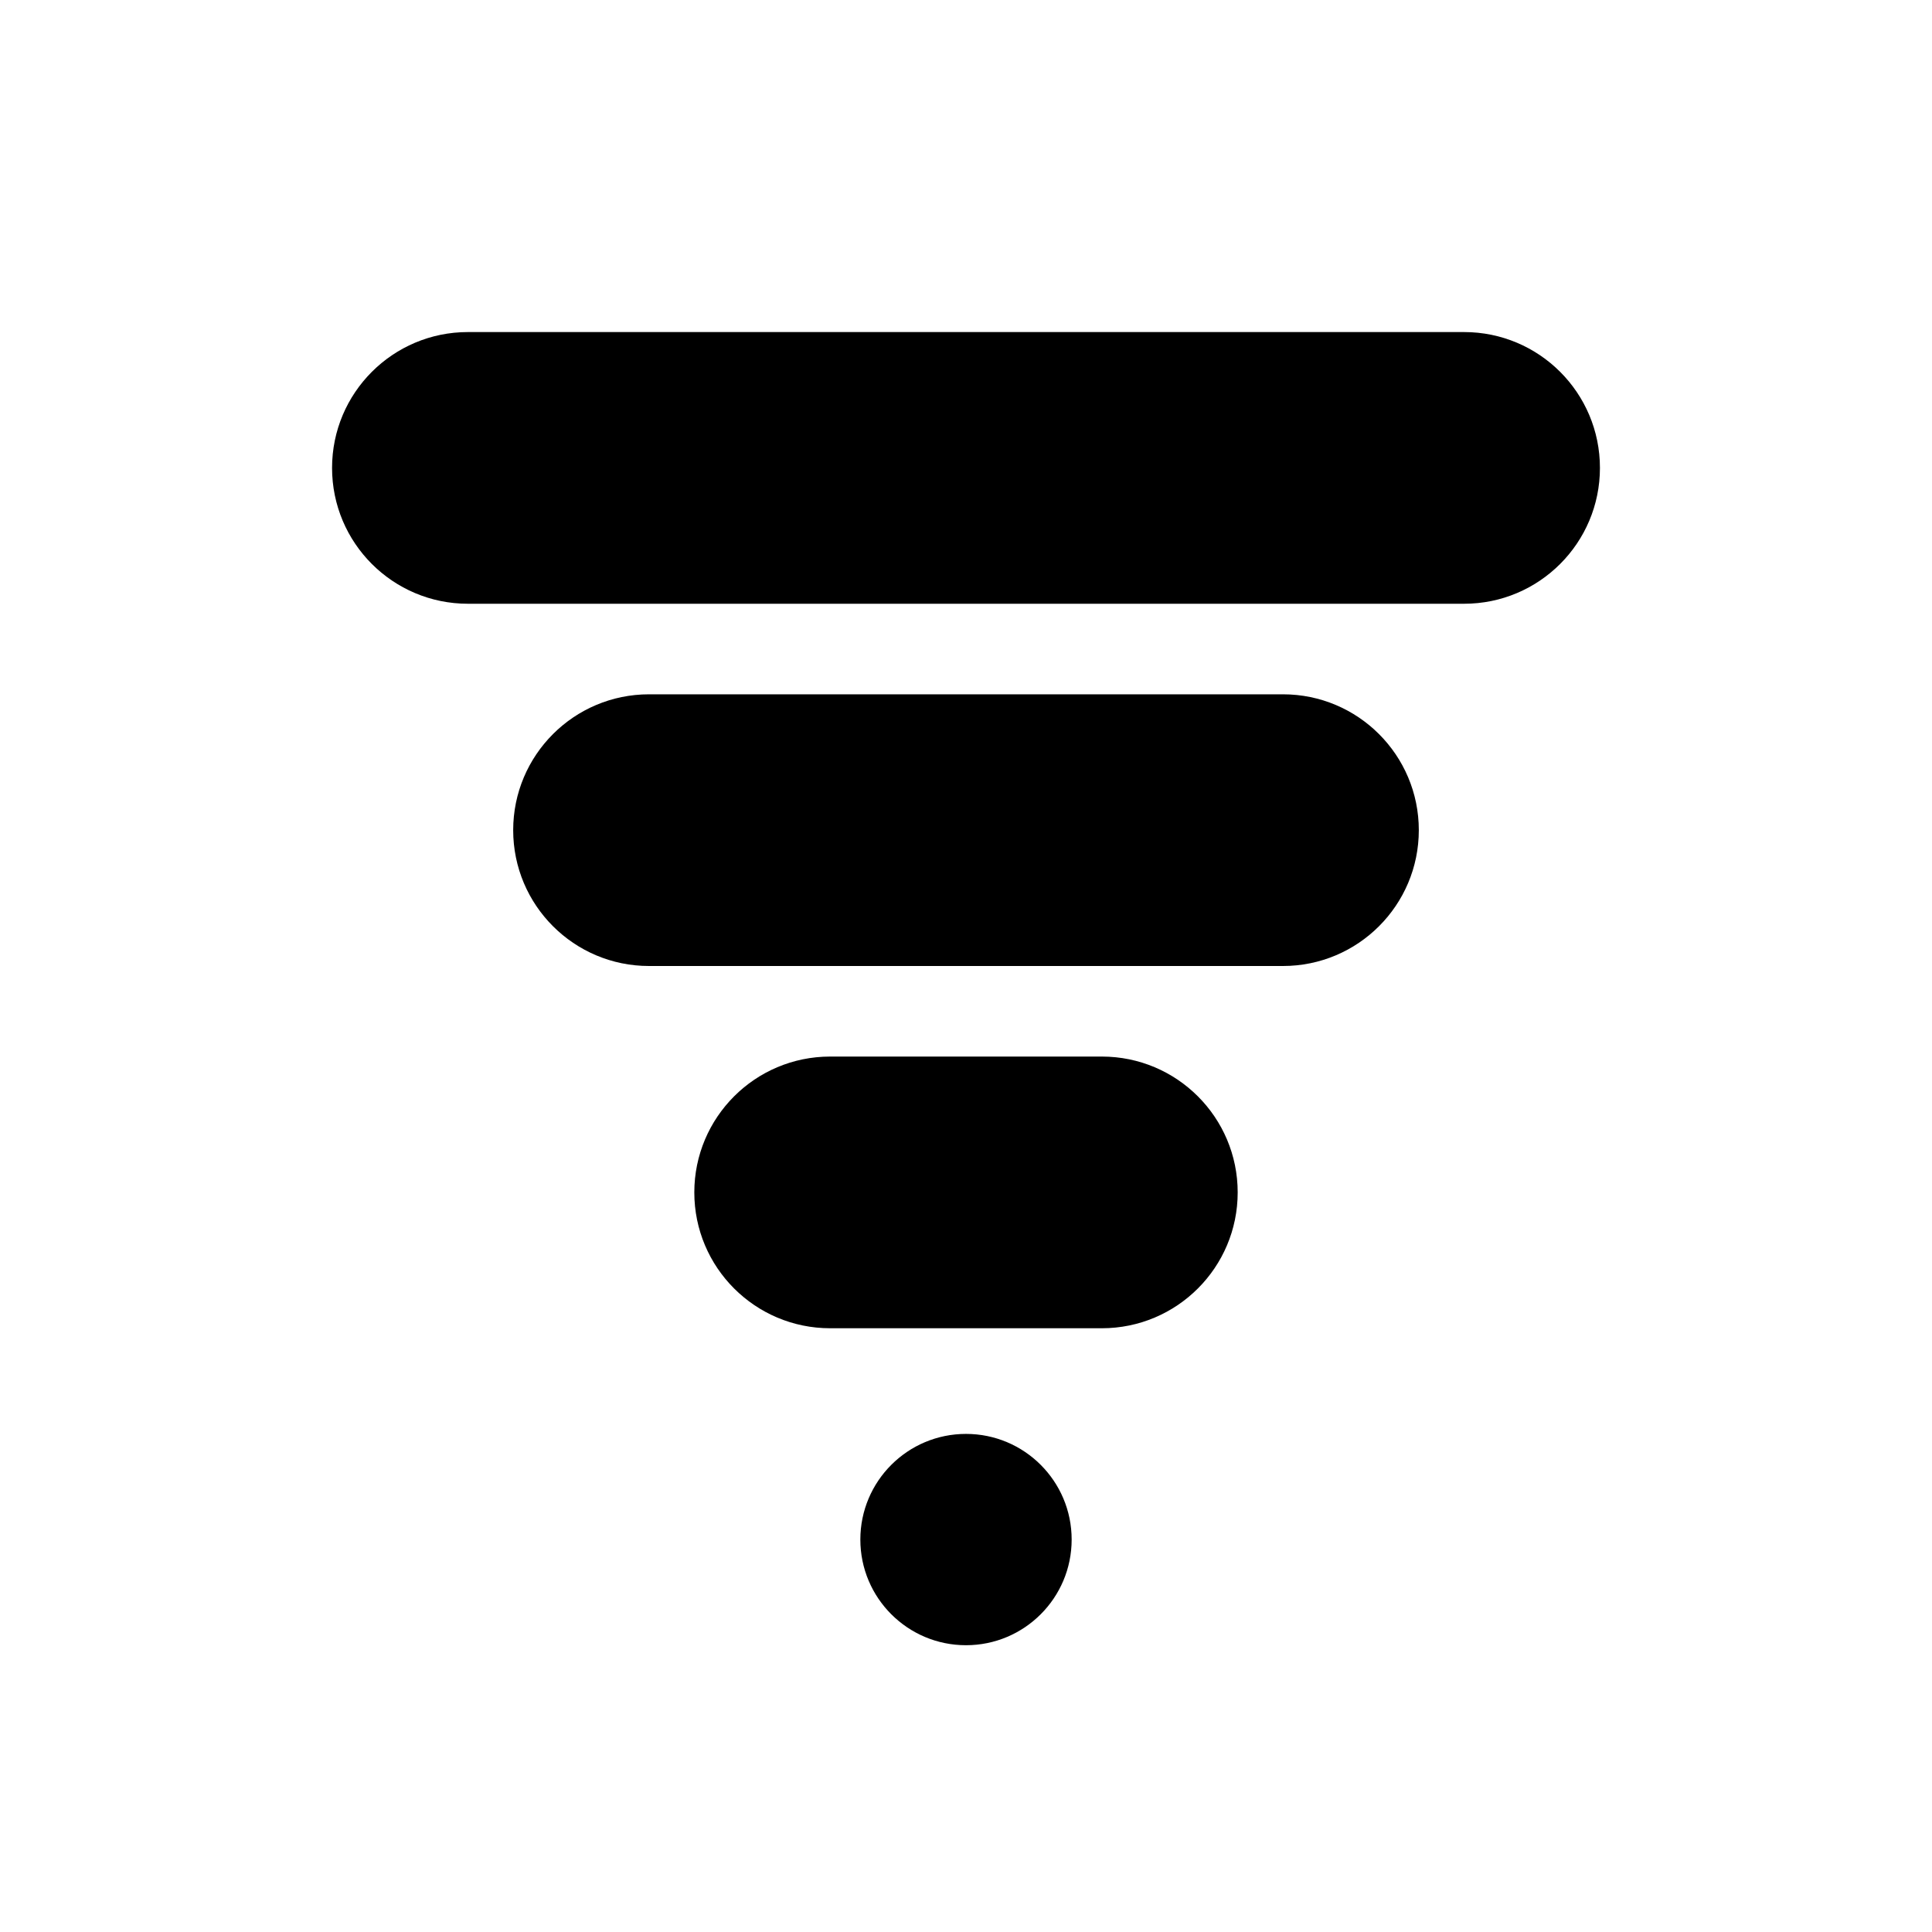
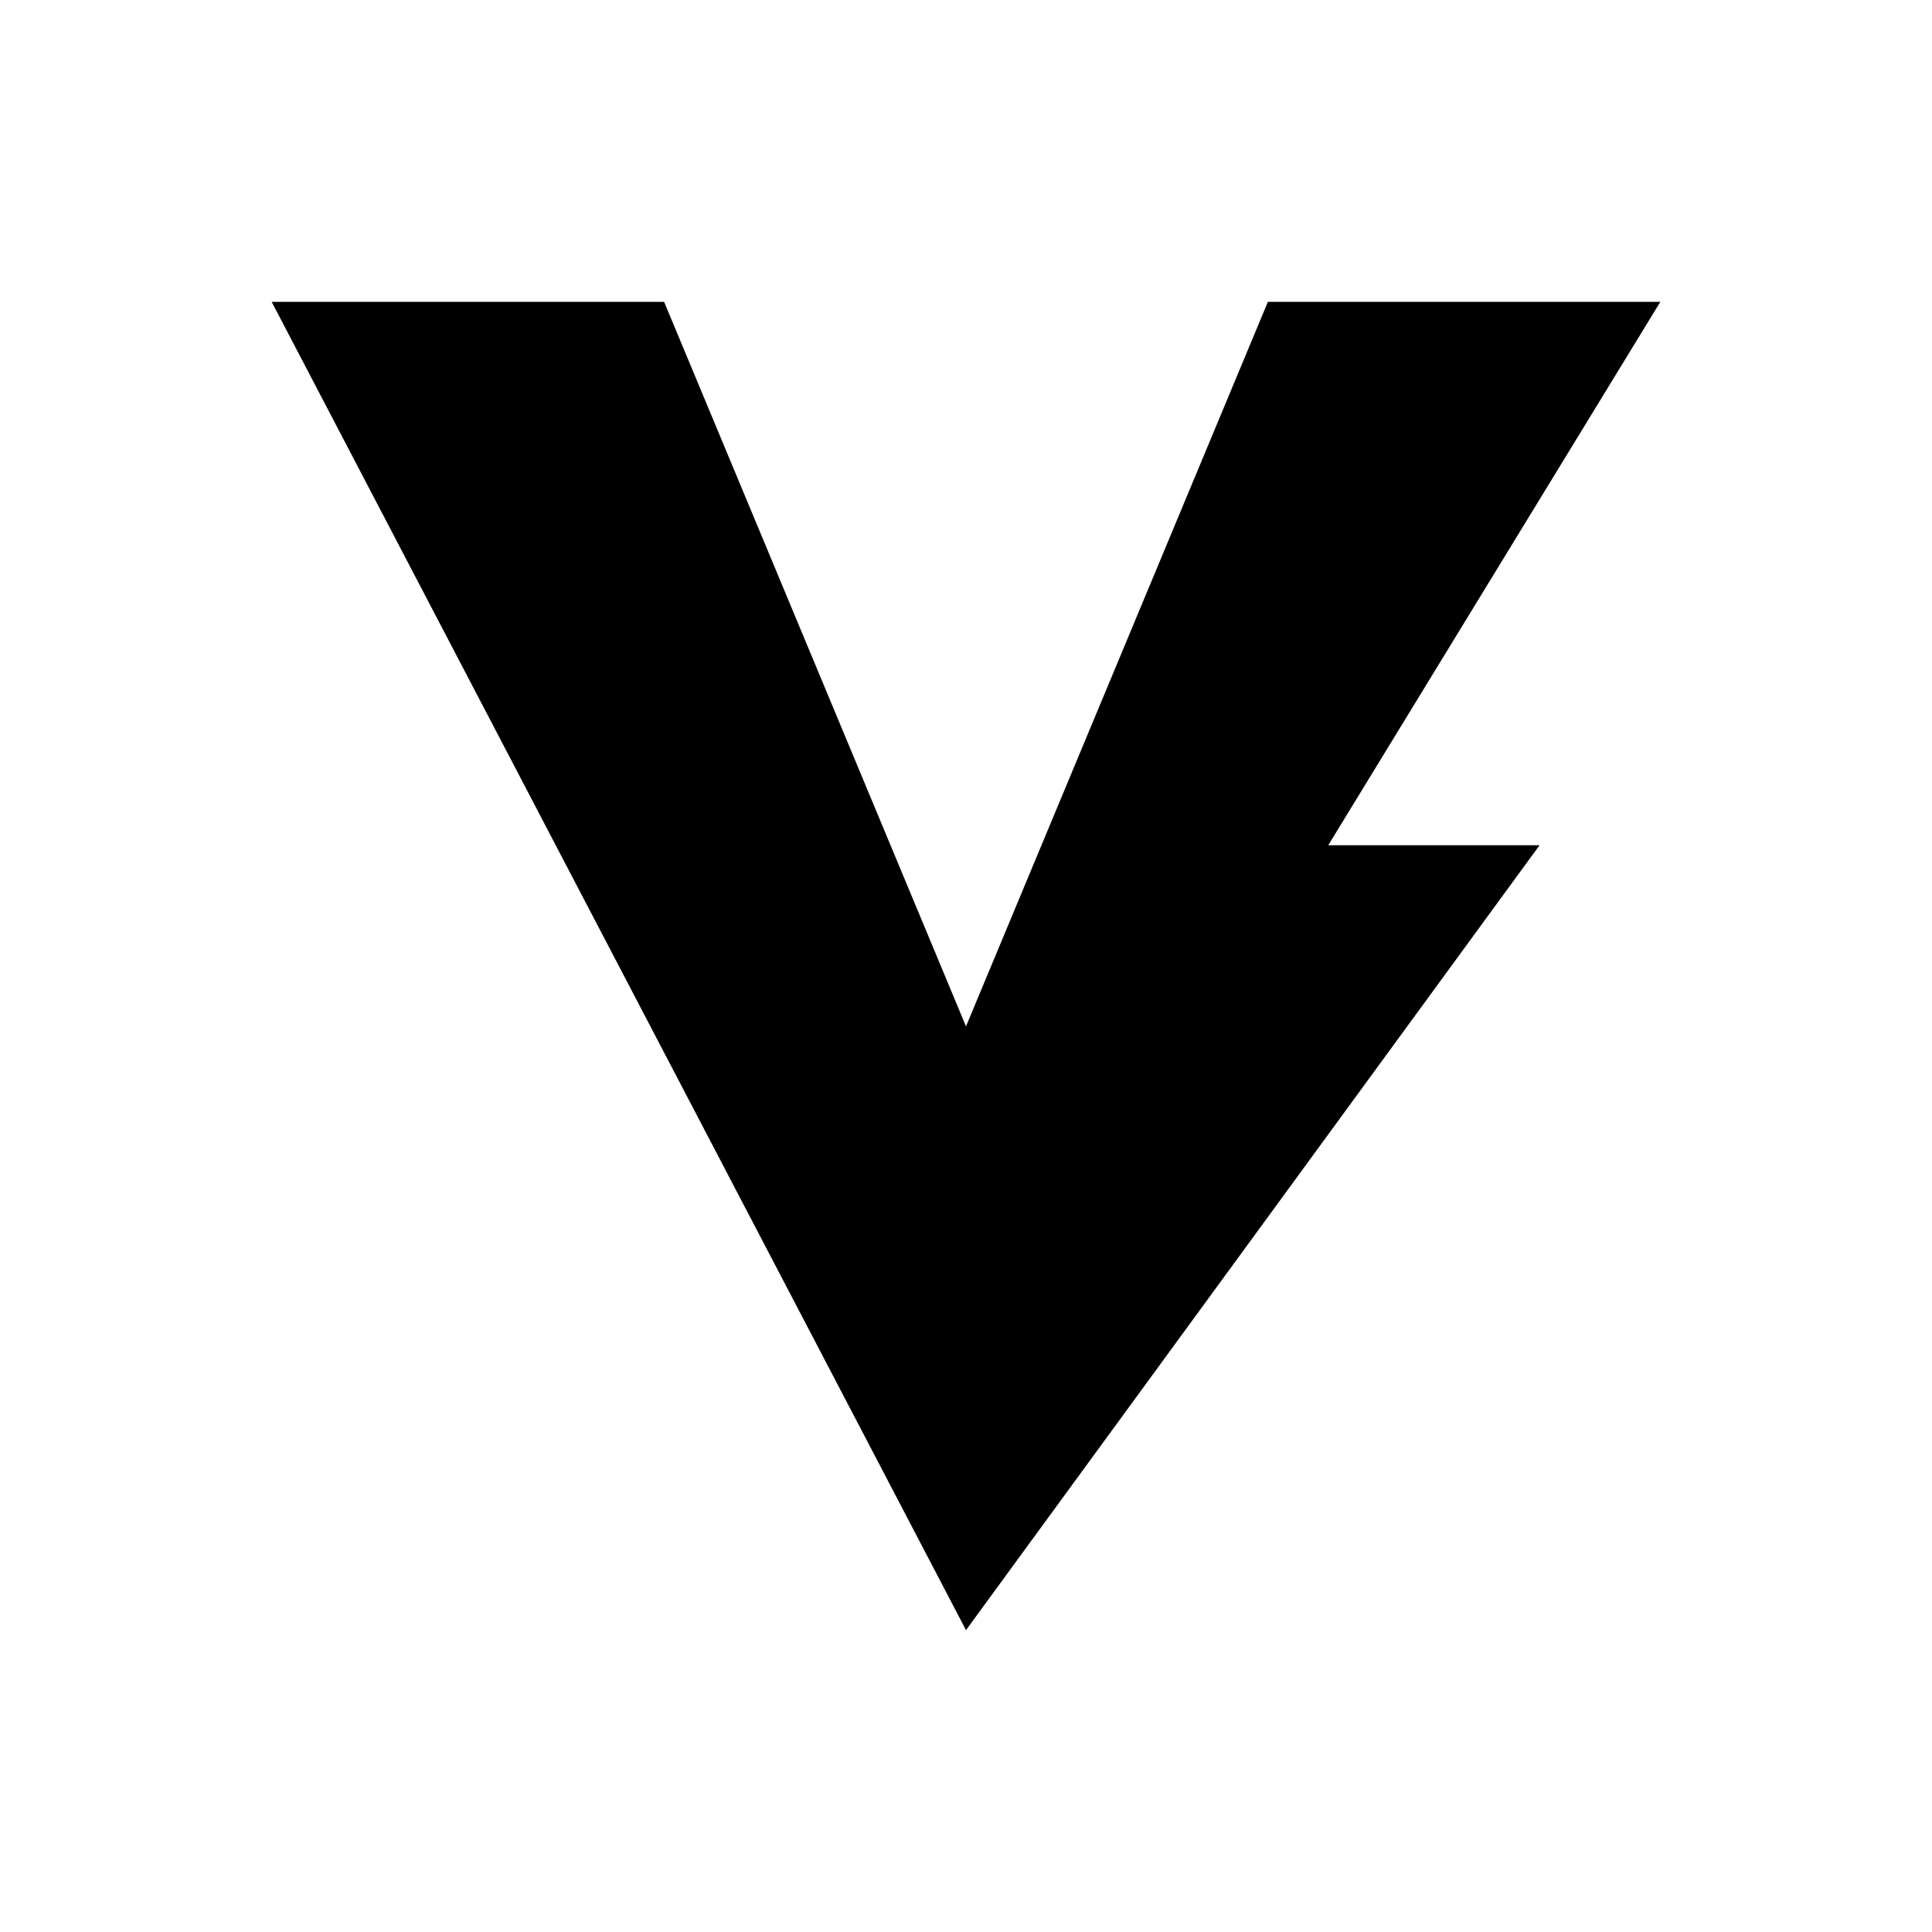
<svg xmlns="http://www.w3.org/2000/svg" viewBox="0 0 64 64" width="64" height="64" role="img" aria-labelledby="volta-logo-mono-title">
-   <g fill="currentColor">
-     <rect x="11" y="11" width="42" height="9" rx="4.5" />
-     <rect x="17" y="23" width="30" height="9" rx="4.5" />
-     <rect x="23" y="35" width="18" height="9" rx="4.5" />
-     <circle cx="32" cy="51" r="3.5" />
-   </g>
+   <polygon fill="currentColor" points="9,10 22,10 32,34 42,10 55,10 44,28 51,28 32,54" />
</svg>
